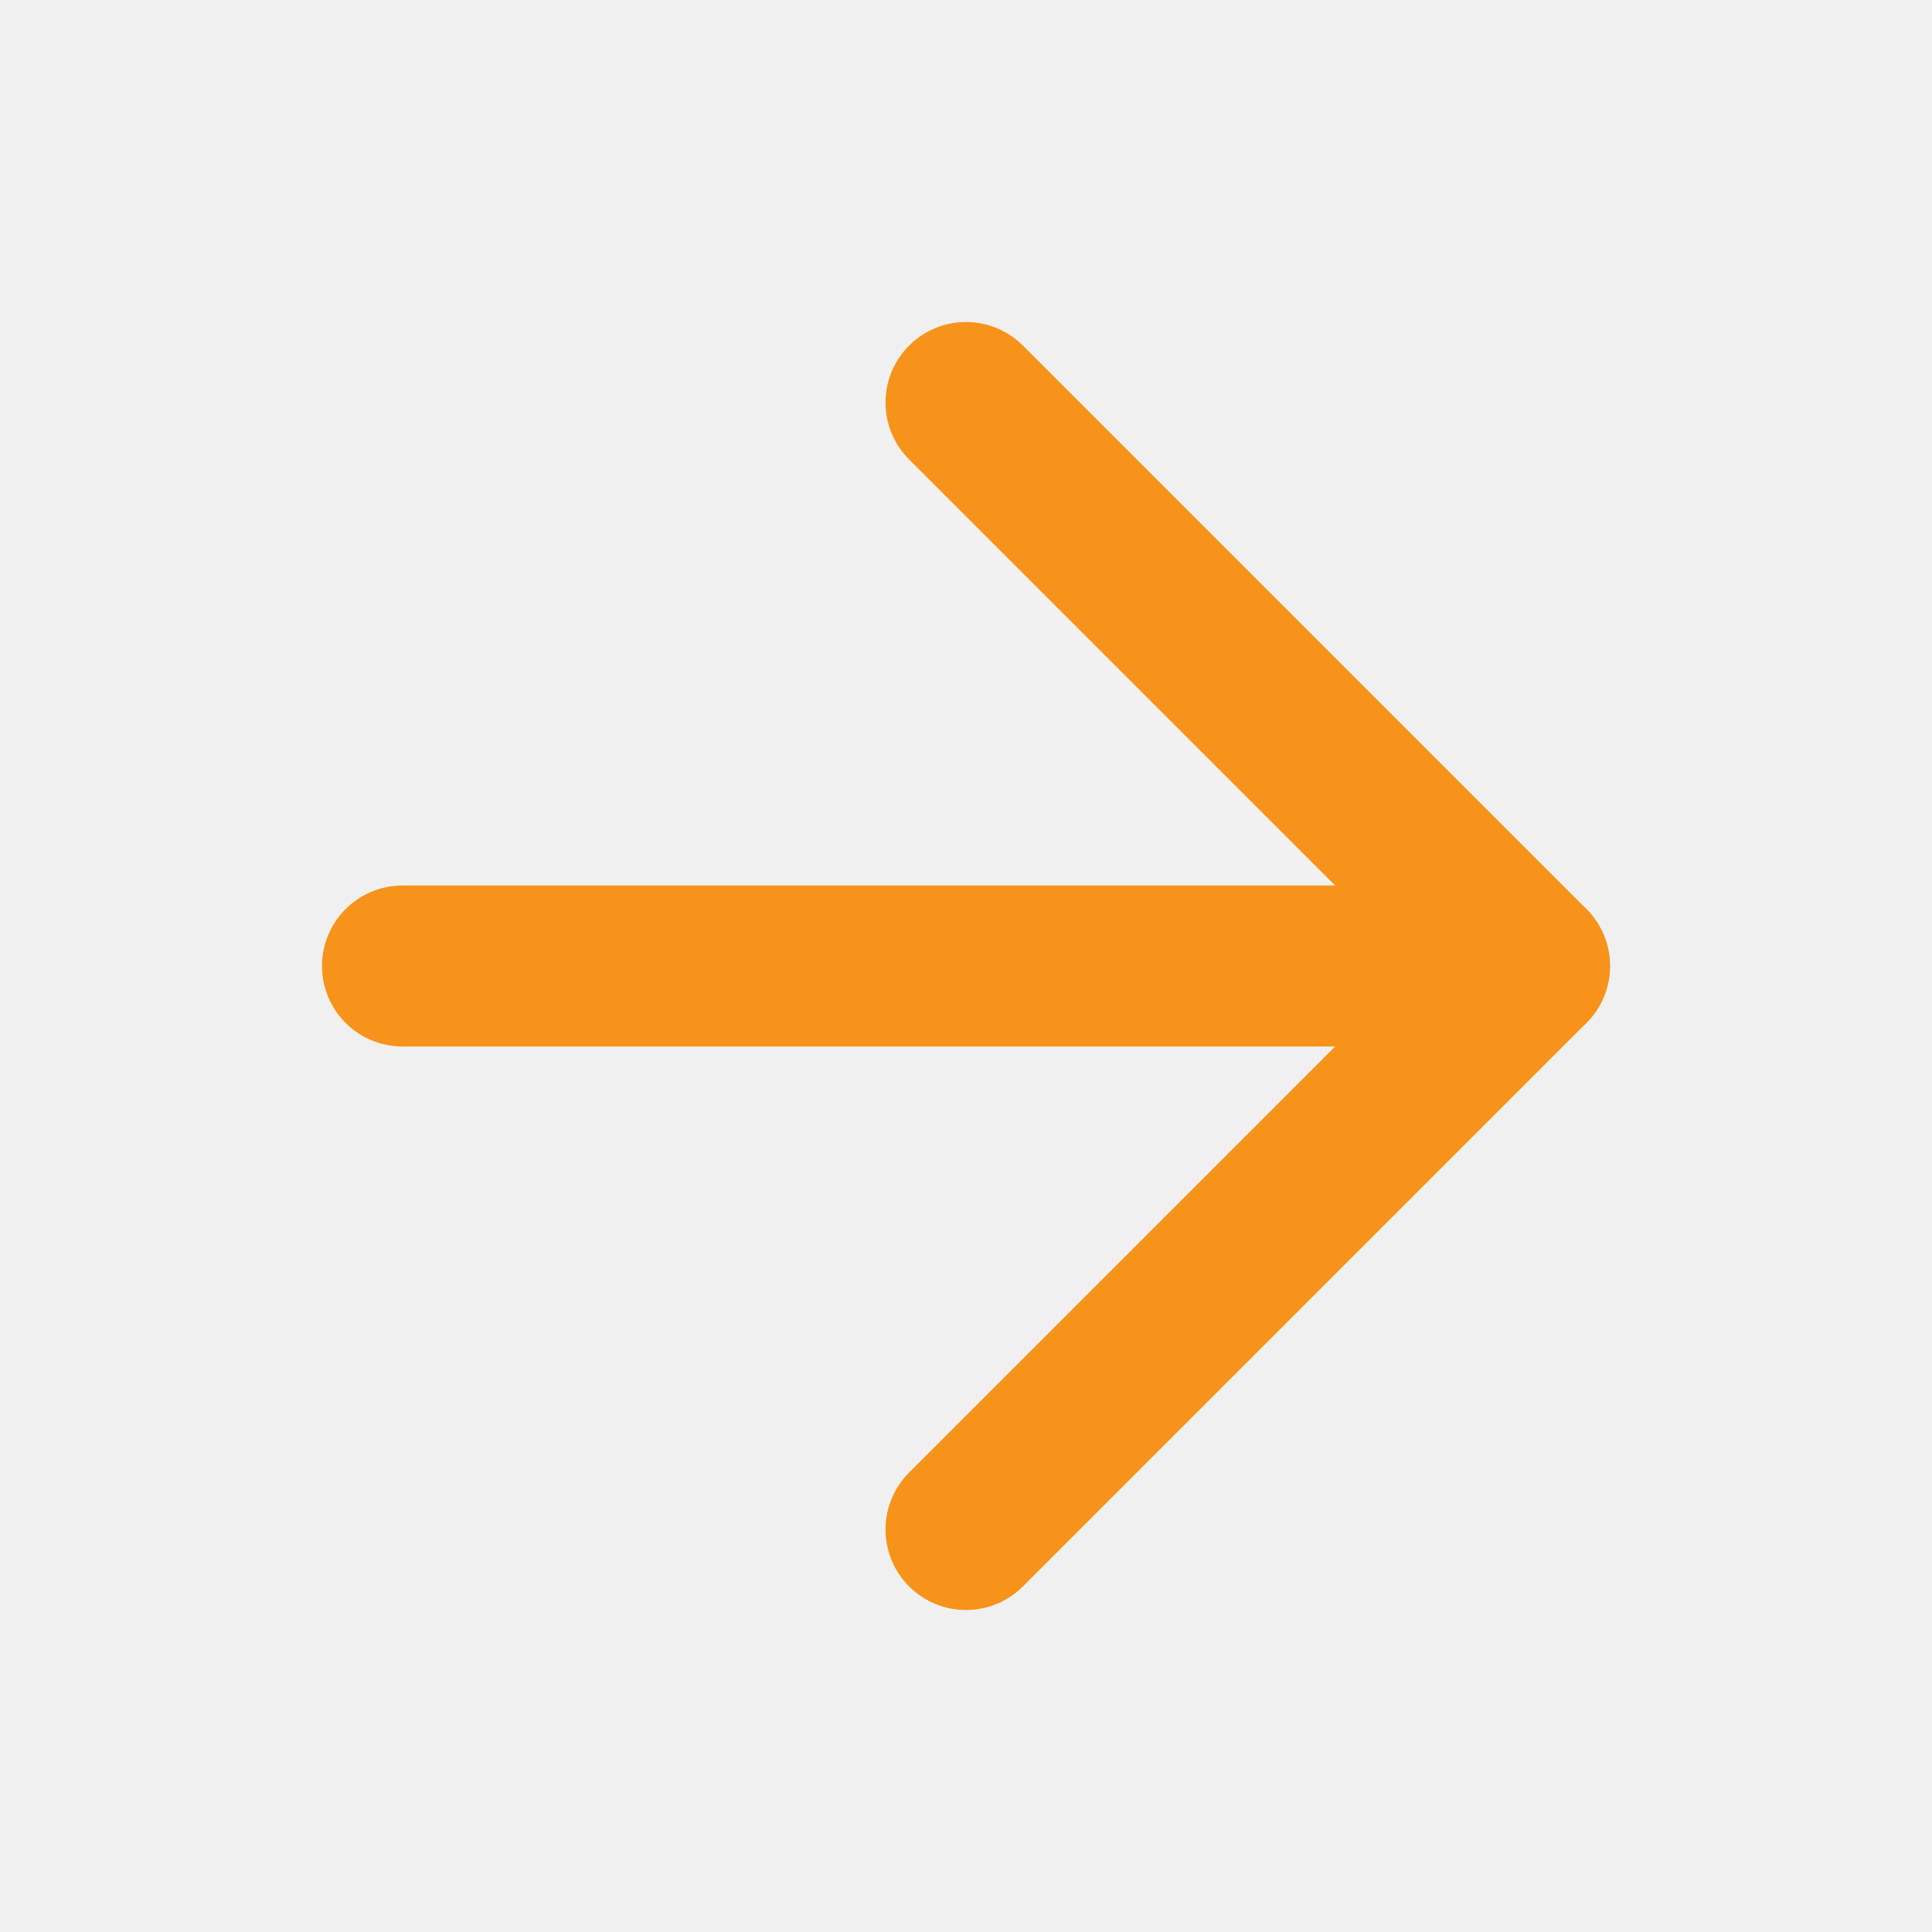
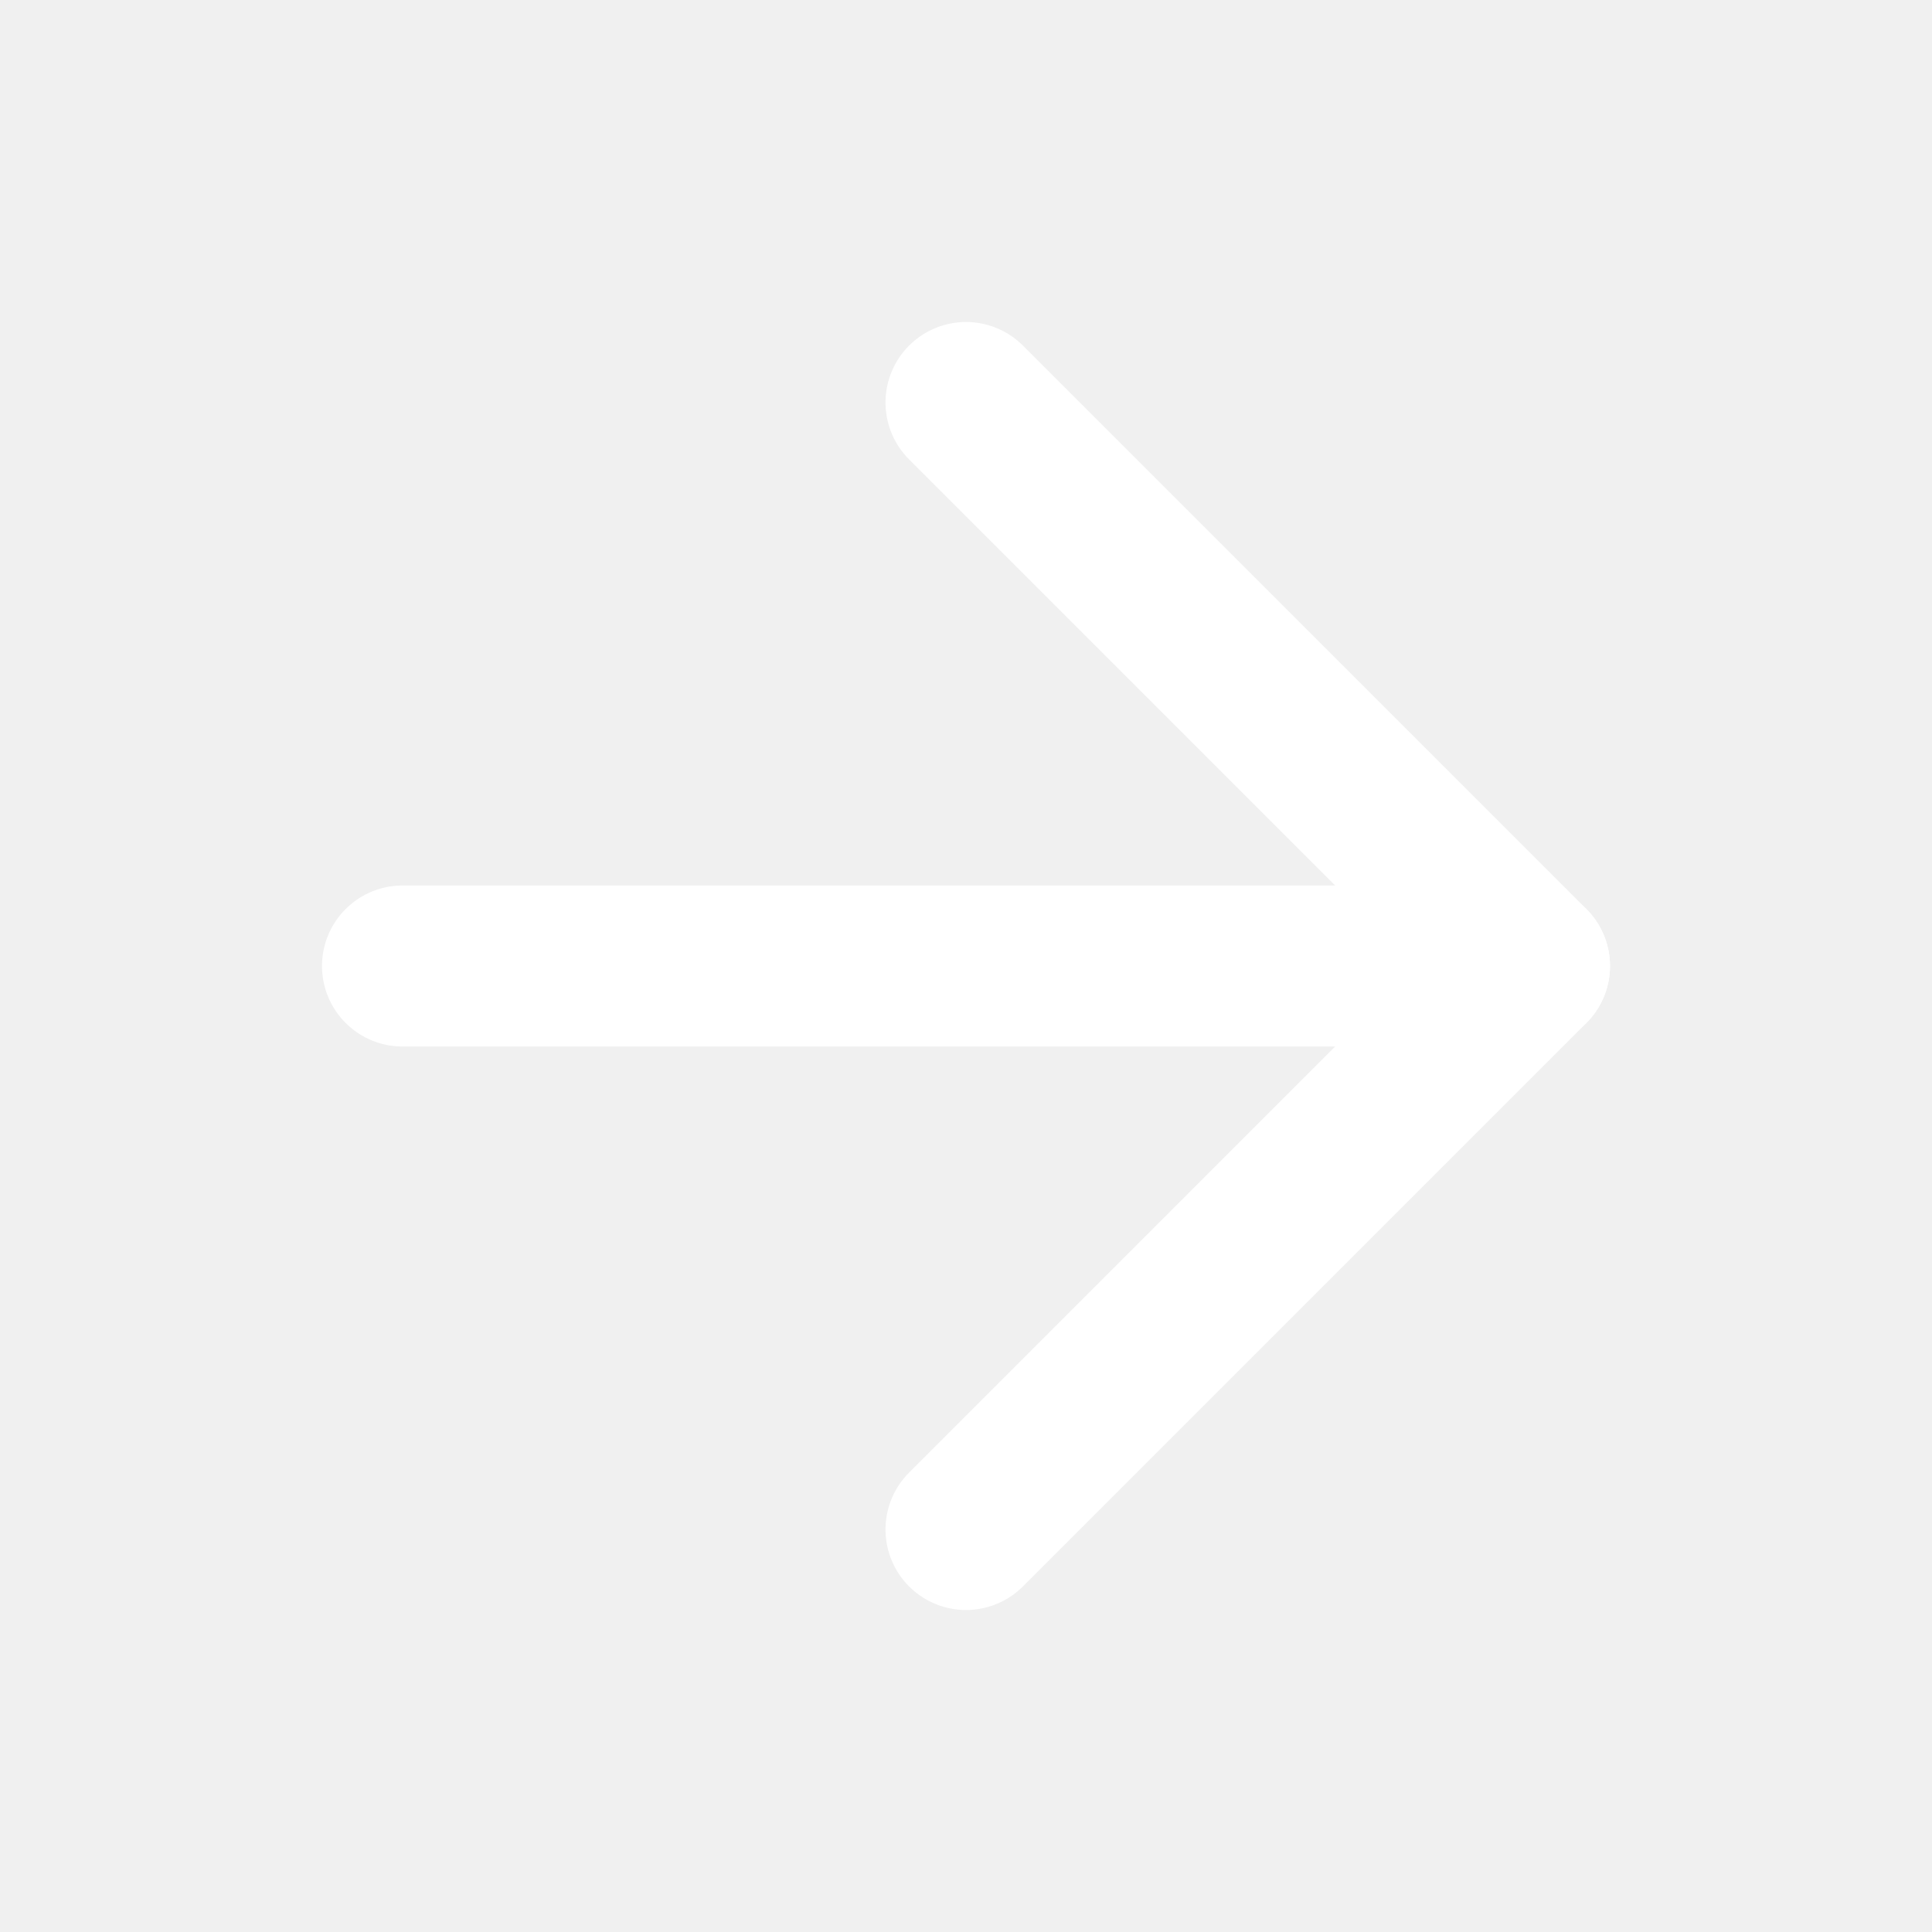
- <svg xmlns="http://www.w3.org/2000/svg" width="24" height="24" viewBox="0 0 24 24" fill="none">
-   <path d="M5 12H19" stroke="#F7931A" stroke-width="2" stroke-linecap="round" stroke-linejoin="round" />
-   <path d="M12 5L19 12L12 19" stroke="#F7931A" stroke-width="2" stroke-linecap="round" stroke-linejoin="round" />
+ <svg xmlns="http://www.w3.org/2000/svg" version="1.1" id="Capa_1" x="0px" y="0px" viewBox="0 0 24 24" style="enable-background:new 0 0 24 24;" xml:space="preserve">
+   <style type="text/css">
+ 	.st0{fill:none;stroke:#FFFFFF;stroke-width:2;stroke-linecap:round;stroke-linejoin:round;}
+ </style>
+   <path class="st0" d="M5,12h14" />
+   <path class="st0" d="M12,5l7,7l-7,7" />
</svg>
